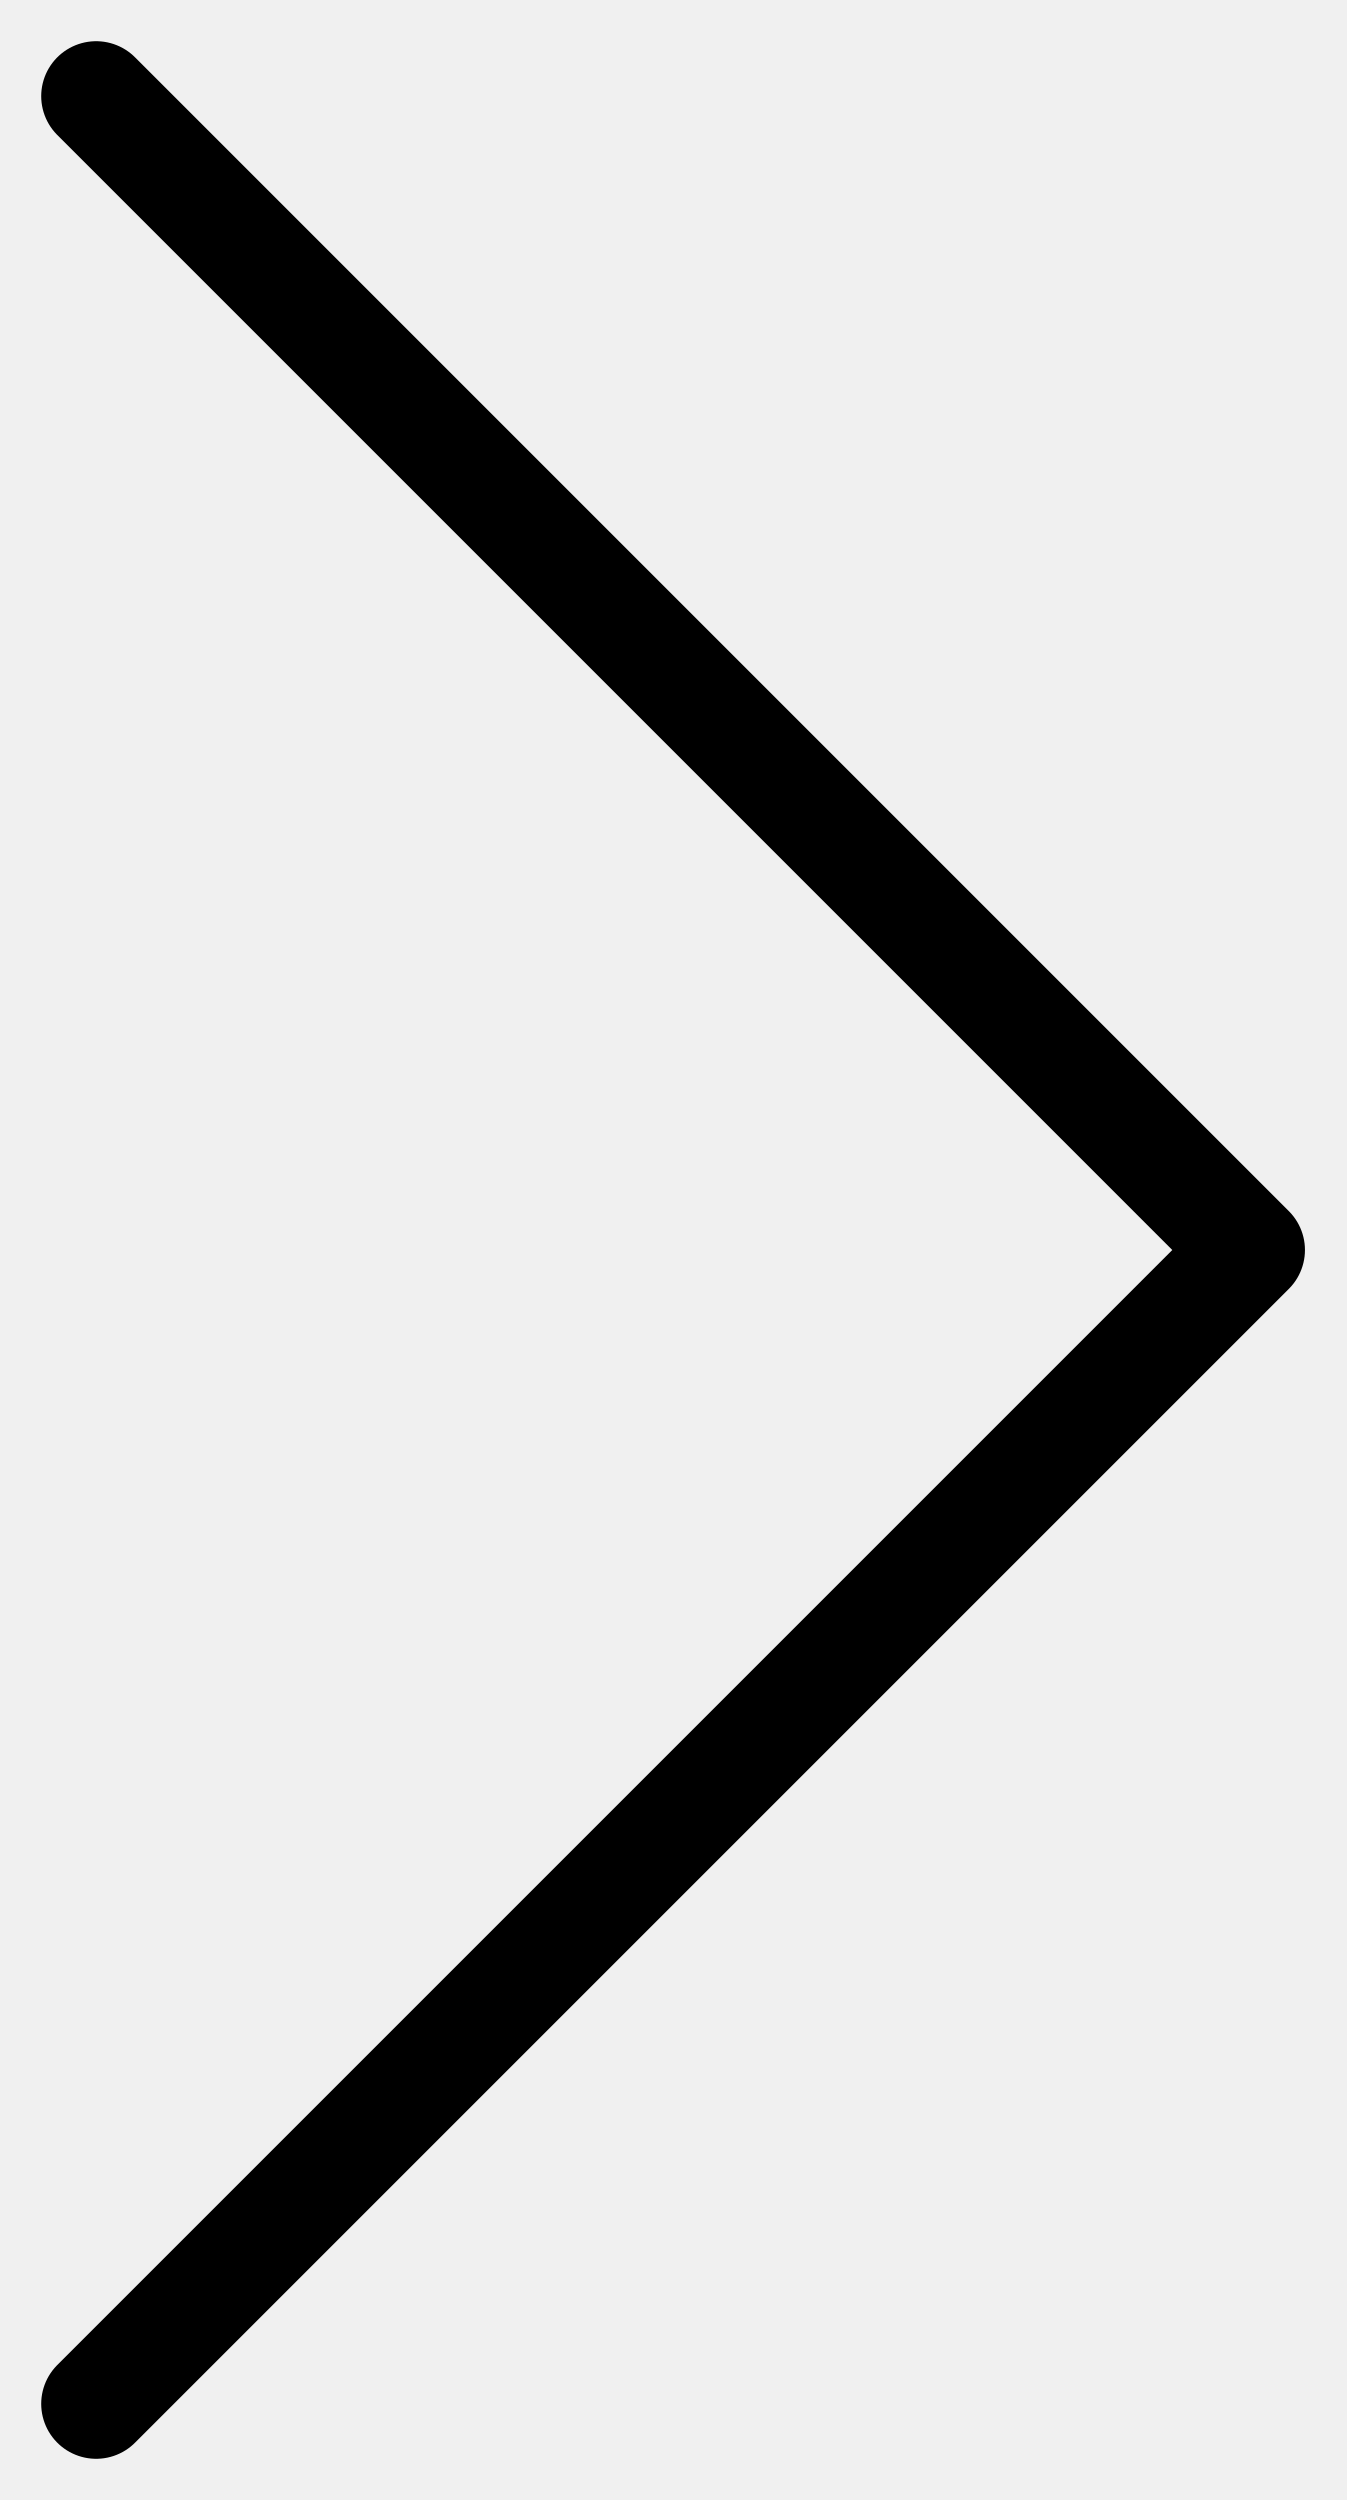
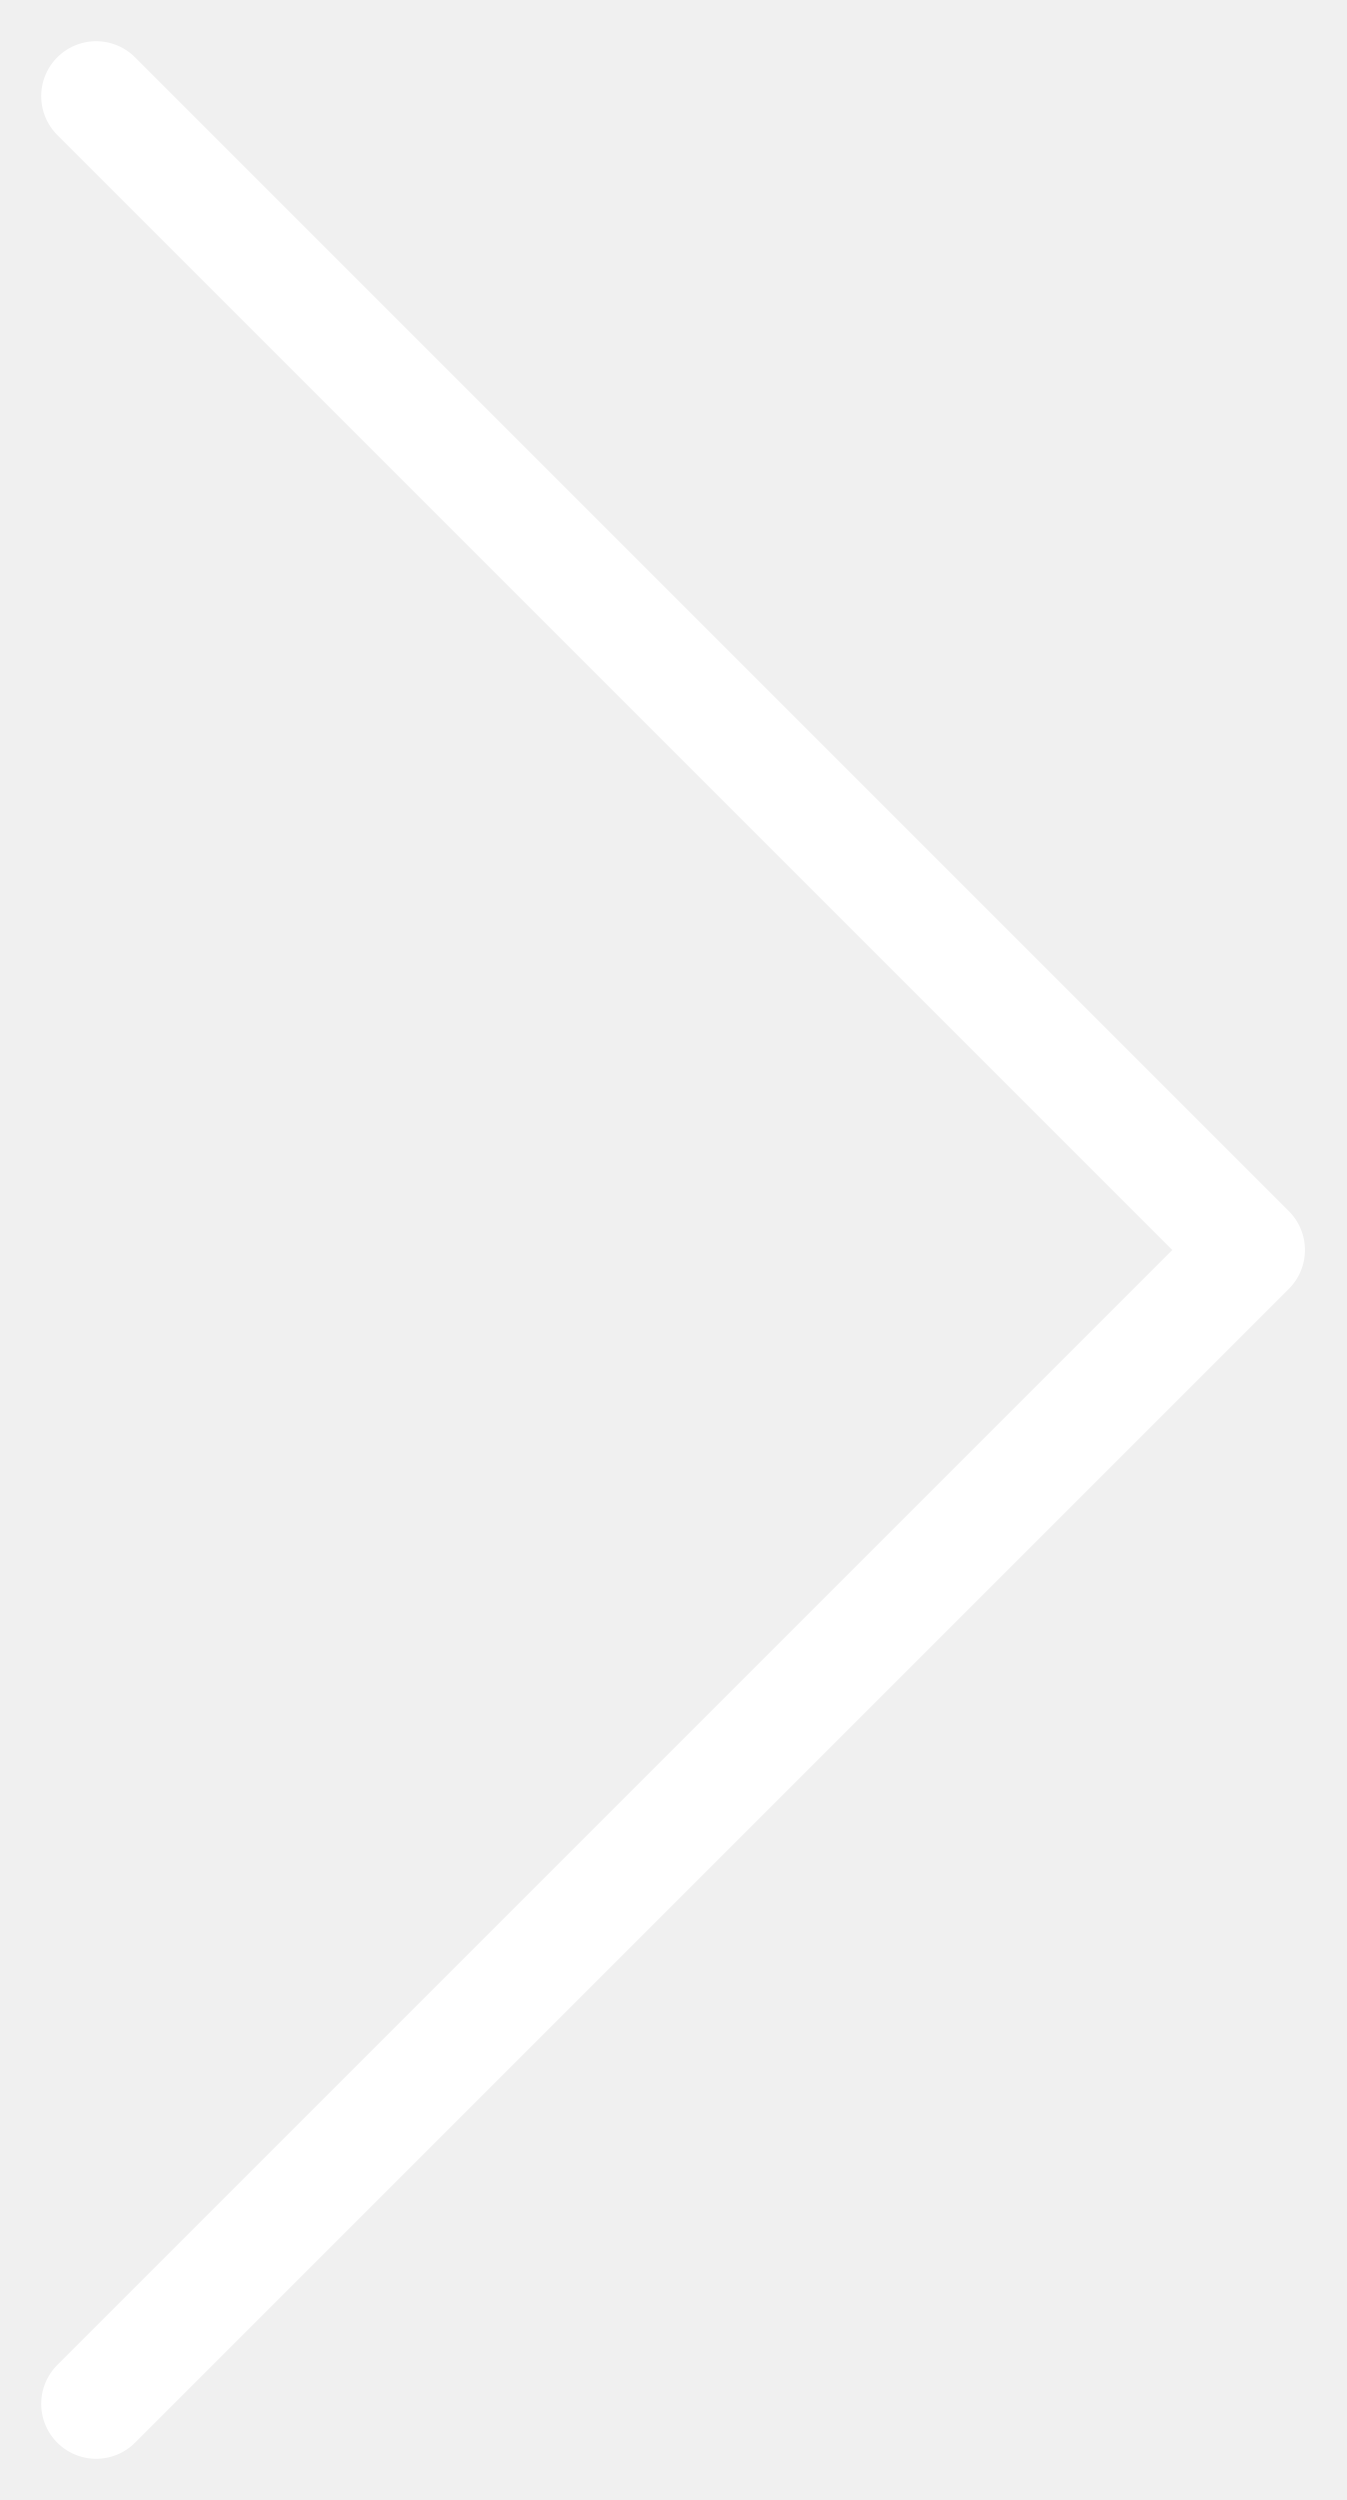
<svg xmlns="http://www.w3.org/2000/svg" width="14" height="26" viewBox="0 0 14 26" fill="none">
-   <path d="M1 25L13 13L1 1" stroke="black" stroke-width="1.143" stroke-linecap="round" stroke-linejoin="round" />
+   <path d="M1 25L13 13L1 1" stroke="white" stroke-width="1.143" stroke-linecap="round" stroke-linejoin="round" />
</svg>
